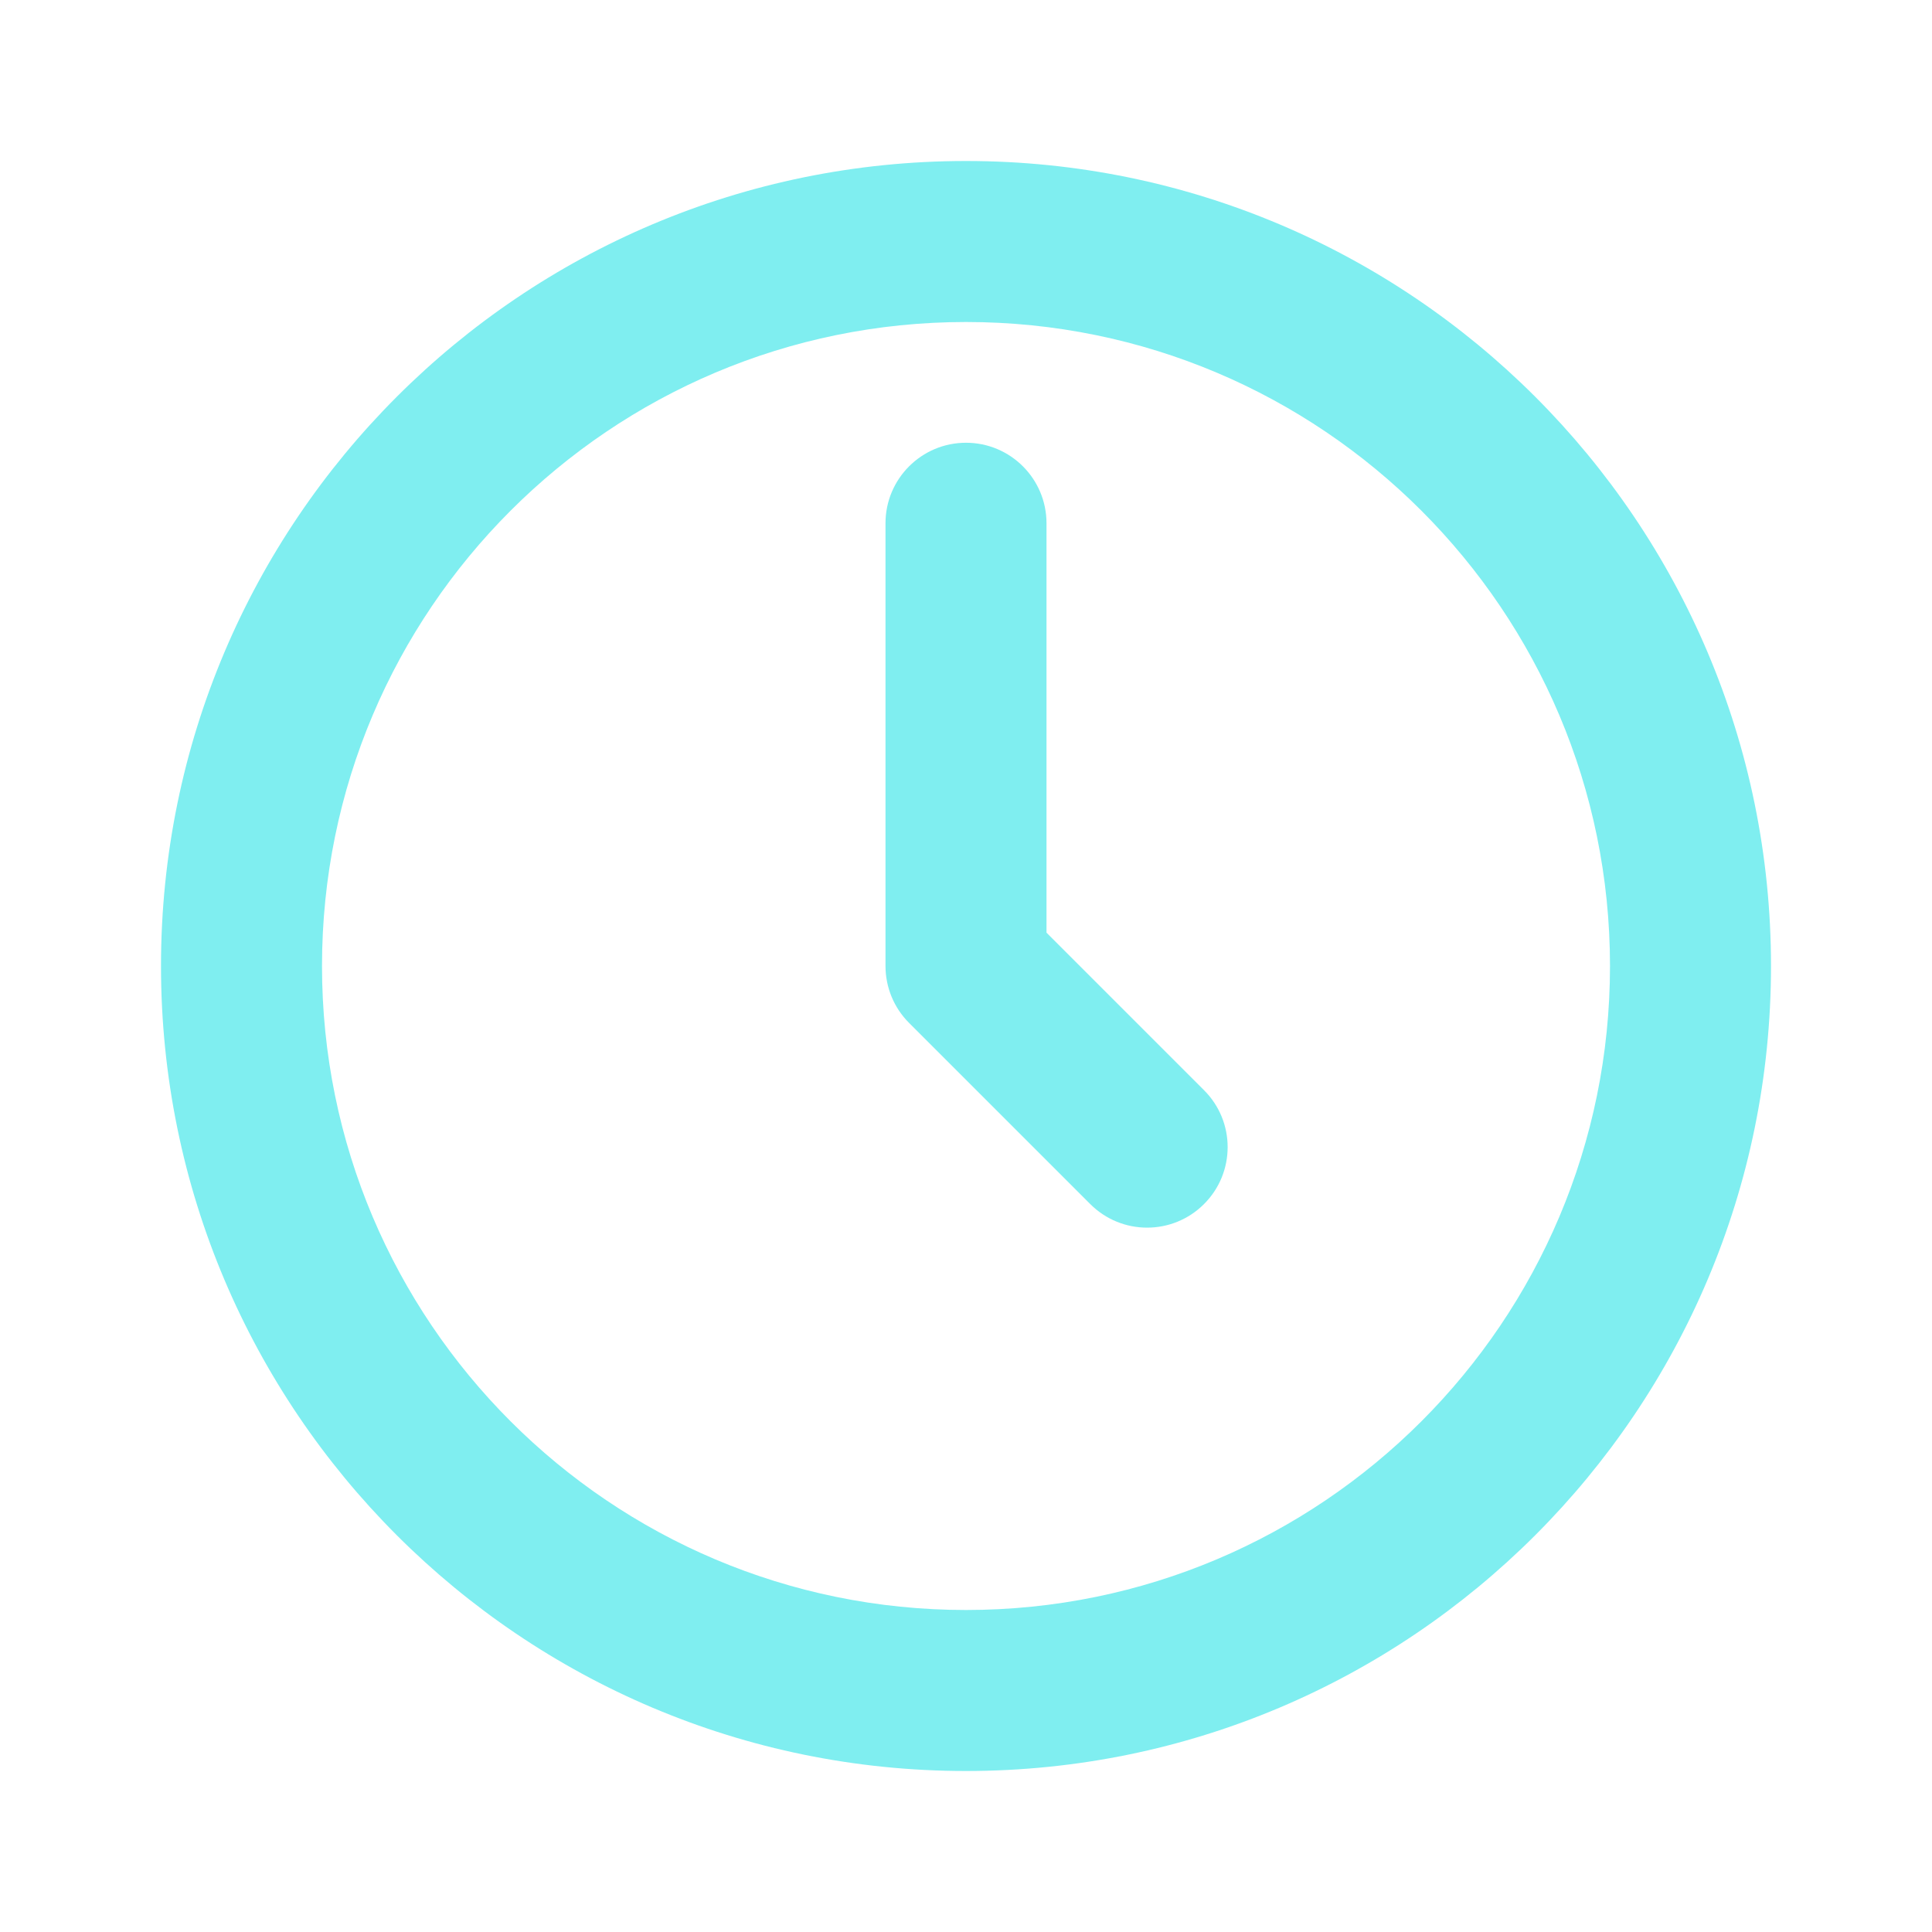
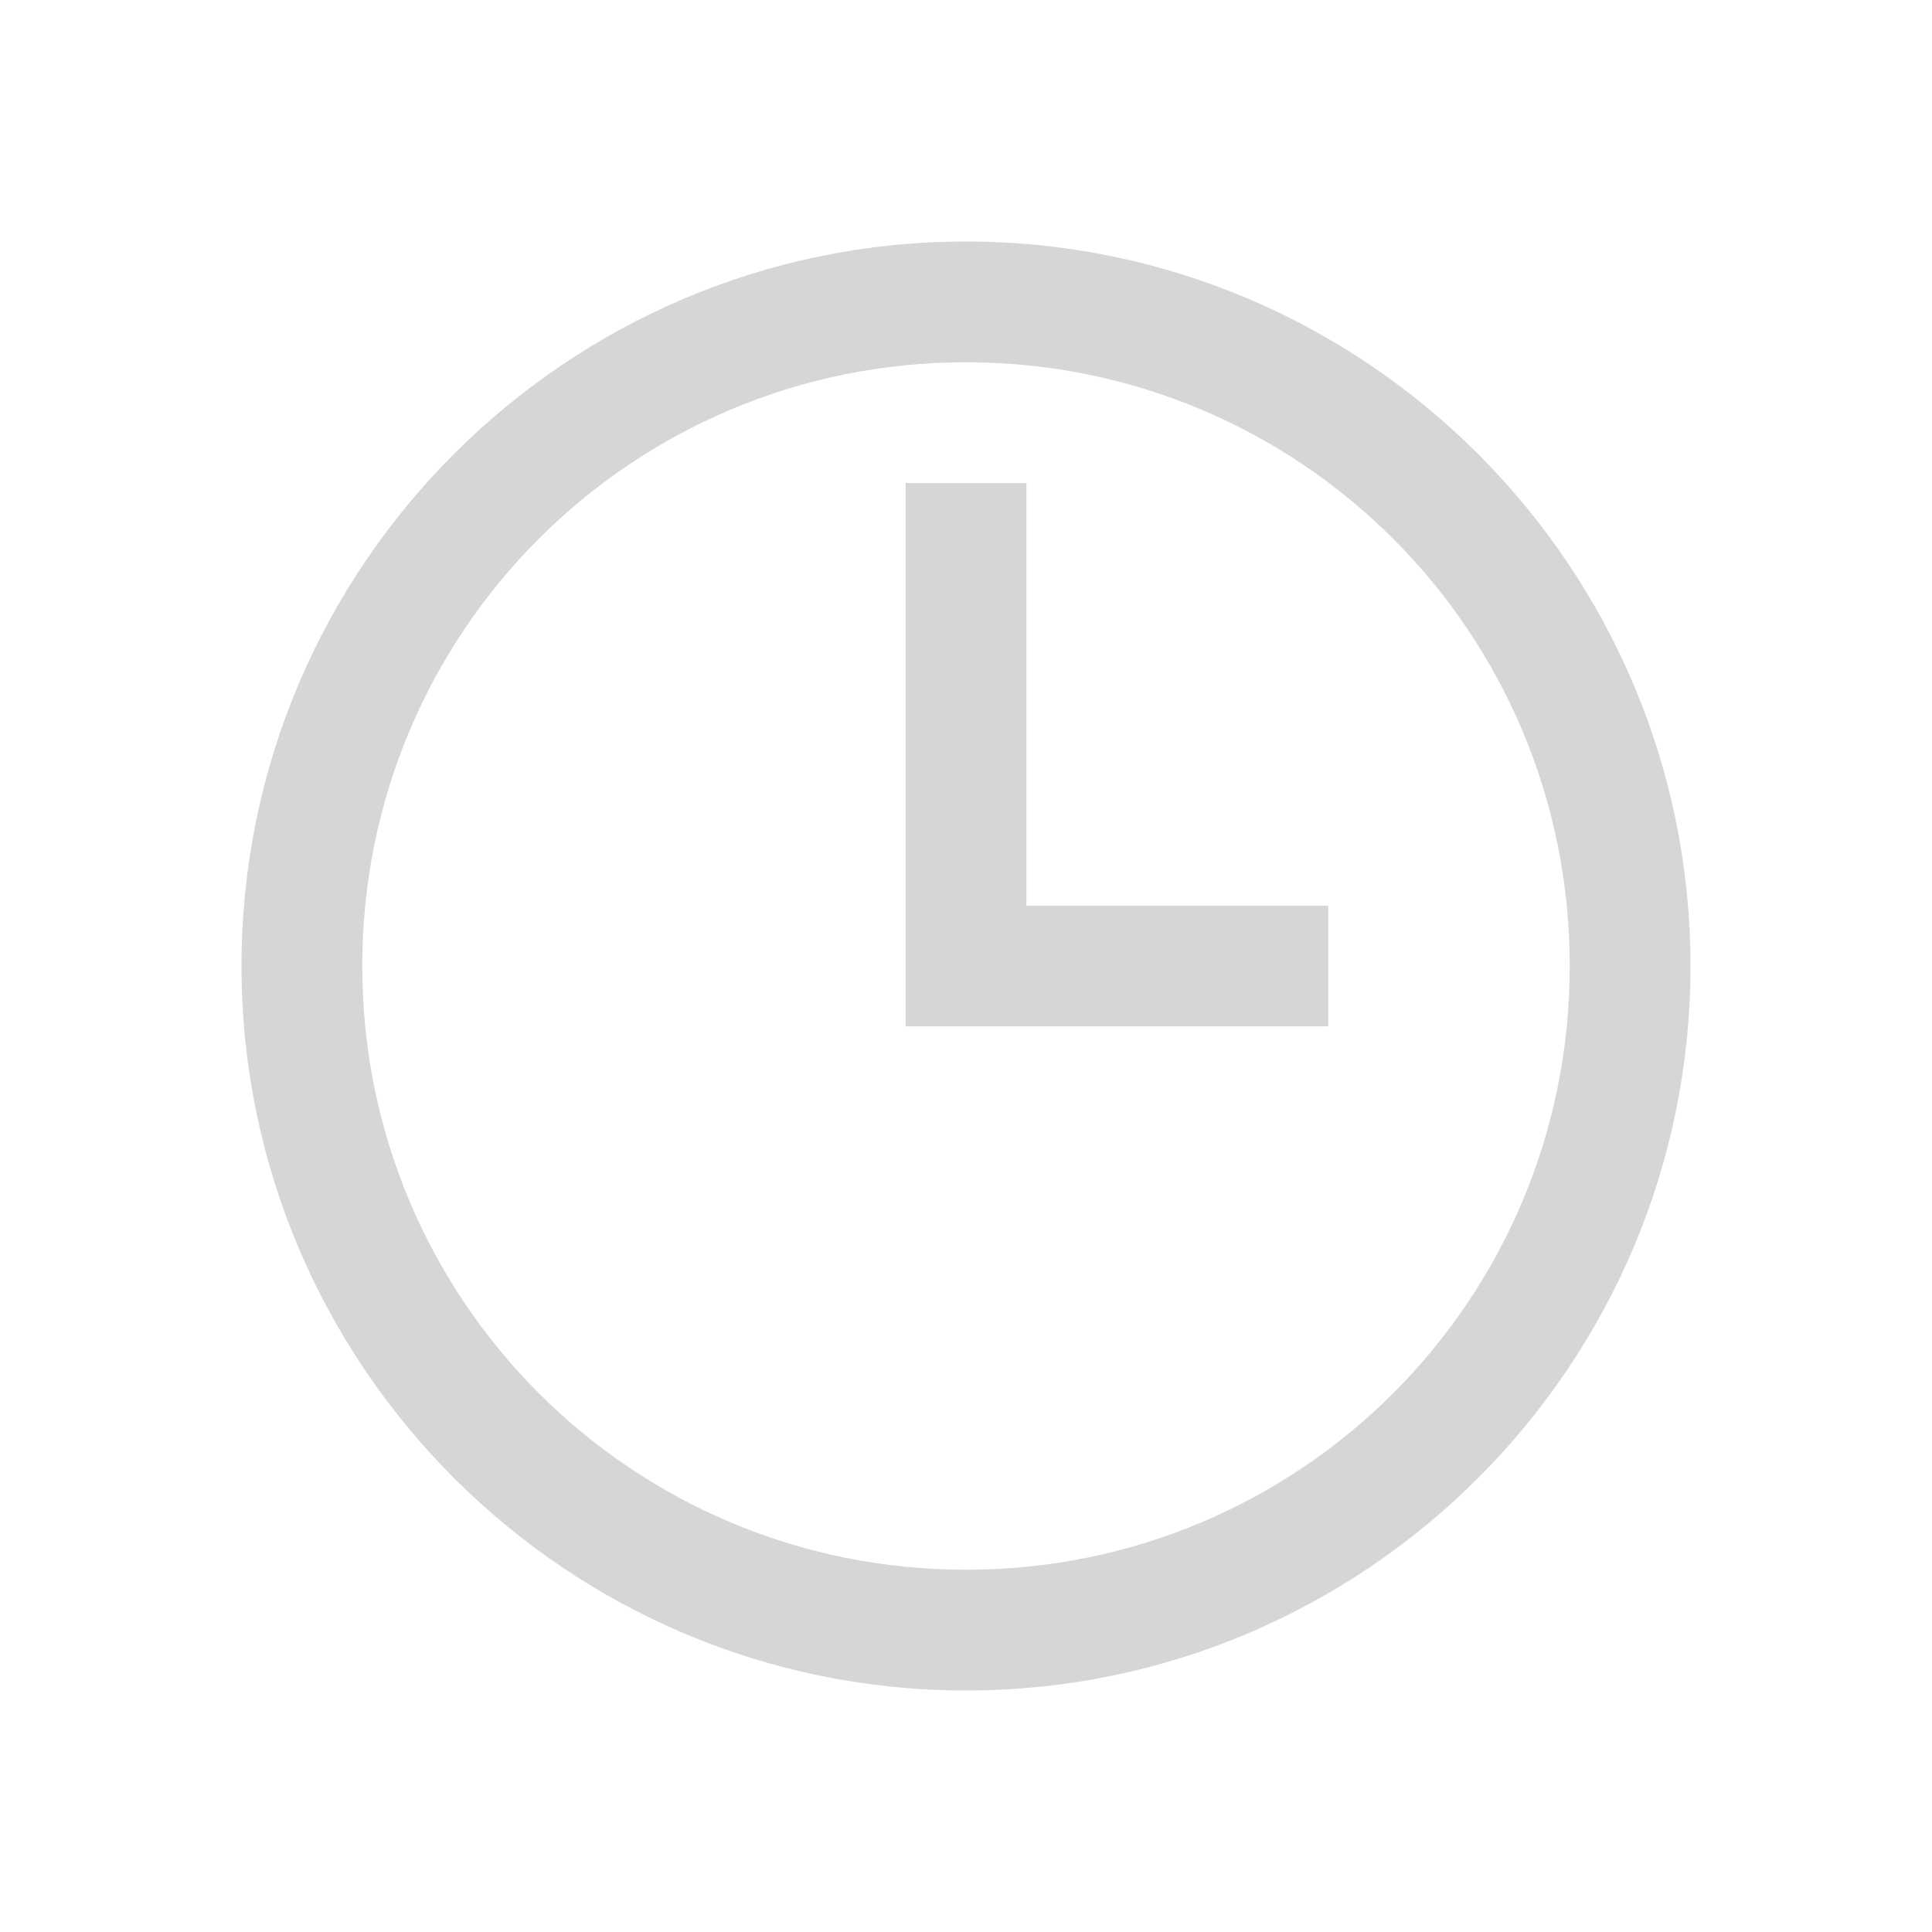
- <svg xmlns="http://www.w3.org/2000/svg" width="24" height="24" viewBox="0 0 24 24" fill="none">
-   <path fill-rule="evenodd" clip-rule="evenodd" d="M12 20C16.418 20 20 16.418 20 12C20 7.582 16.418 4 12 4C7.582 4 4 7.582 4 12C4 16.418 7.582 20 12 20ZM12 22C17.523 22 22 17.523 22 12C22 6.477 17.523 2 12 2C6.477 2 2 6.477 2 12C2 17.523 6.477 22 12 22Z" fill="#7FEEF0" />
-   <path fill-rule="evenodd" clip-rule="evenodd" d="M12 5.5C12.552 5.5 13 5.948 13 6.5V11.586L14.957 13.543C15.348 13.933 15.348 14.567 14.957 14.957C14.567 15.348 13.933 15.348 13.543 14.957L11.293 12.707C11.105 12.52 11 12.265 11 12V6.5C11 5.948 11.448 5.5 12 5.5Z" fill="#7FEEF0" />
+ <svg xmlns="http://www.w3.org/2000/svg" width="12" height="12" viewBox="0 0 12 12" fill="none">
+   <path d="M6 1.5C3.519 1.5 1.5 3.519 1.5 6C1.5 8.481 3.519 10.5 6 10.5C8.481 10.5 10.5 8.481 10.5 6C10.5 3.519 8.481 1.5 6 1.5ZM6 2.25C8.076 2.25 9.75 3.924 9.75 6C9.75 8.076 8.076 9.75 6 9.75C3.924 9.75 2.25 8.076 2.25 6C2.25 3.924 3.924 2.25 6 2.25ZM5.625 3V6.375H8.25V5.625H6.375V3H5.625Z" fill="#D6D6D6" />
</svg>
